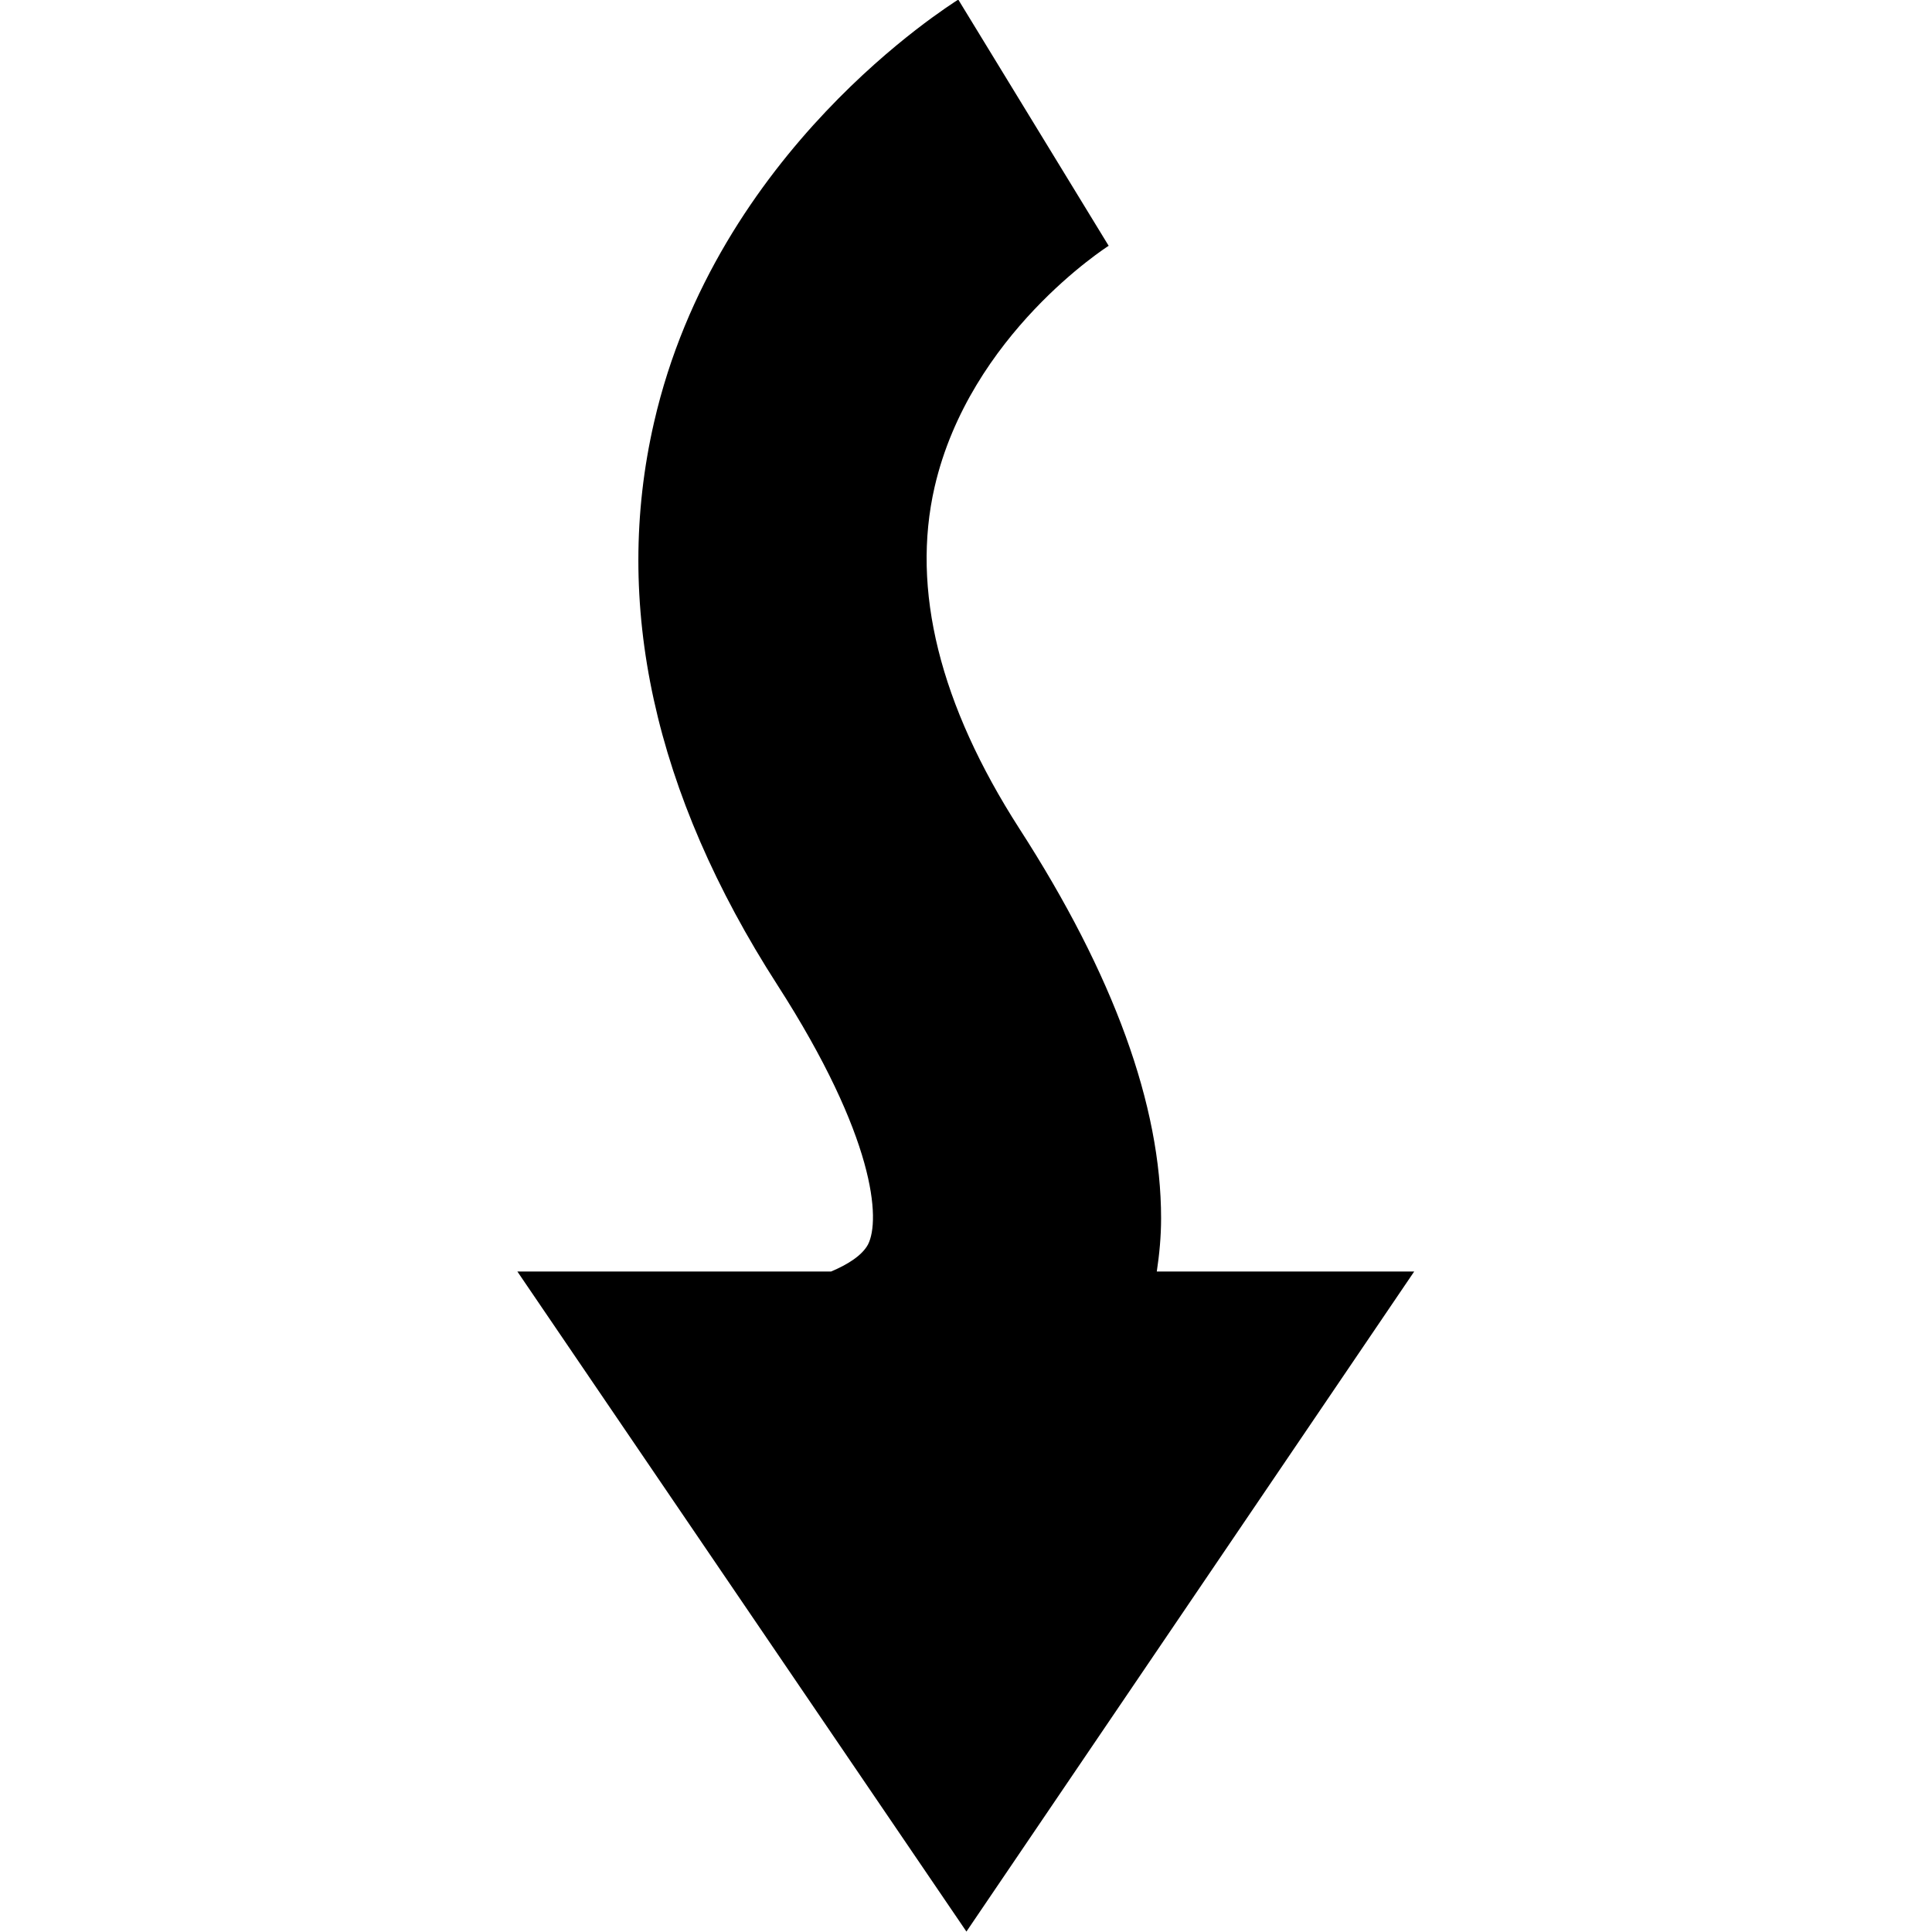
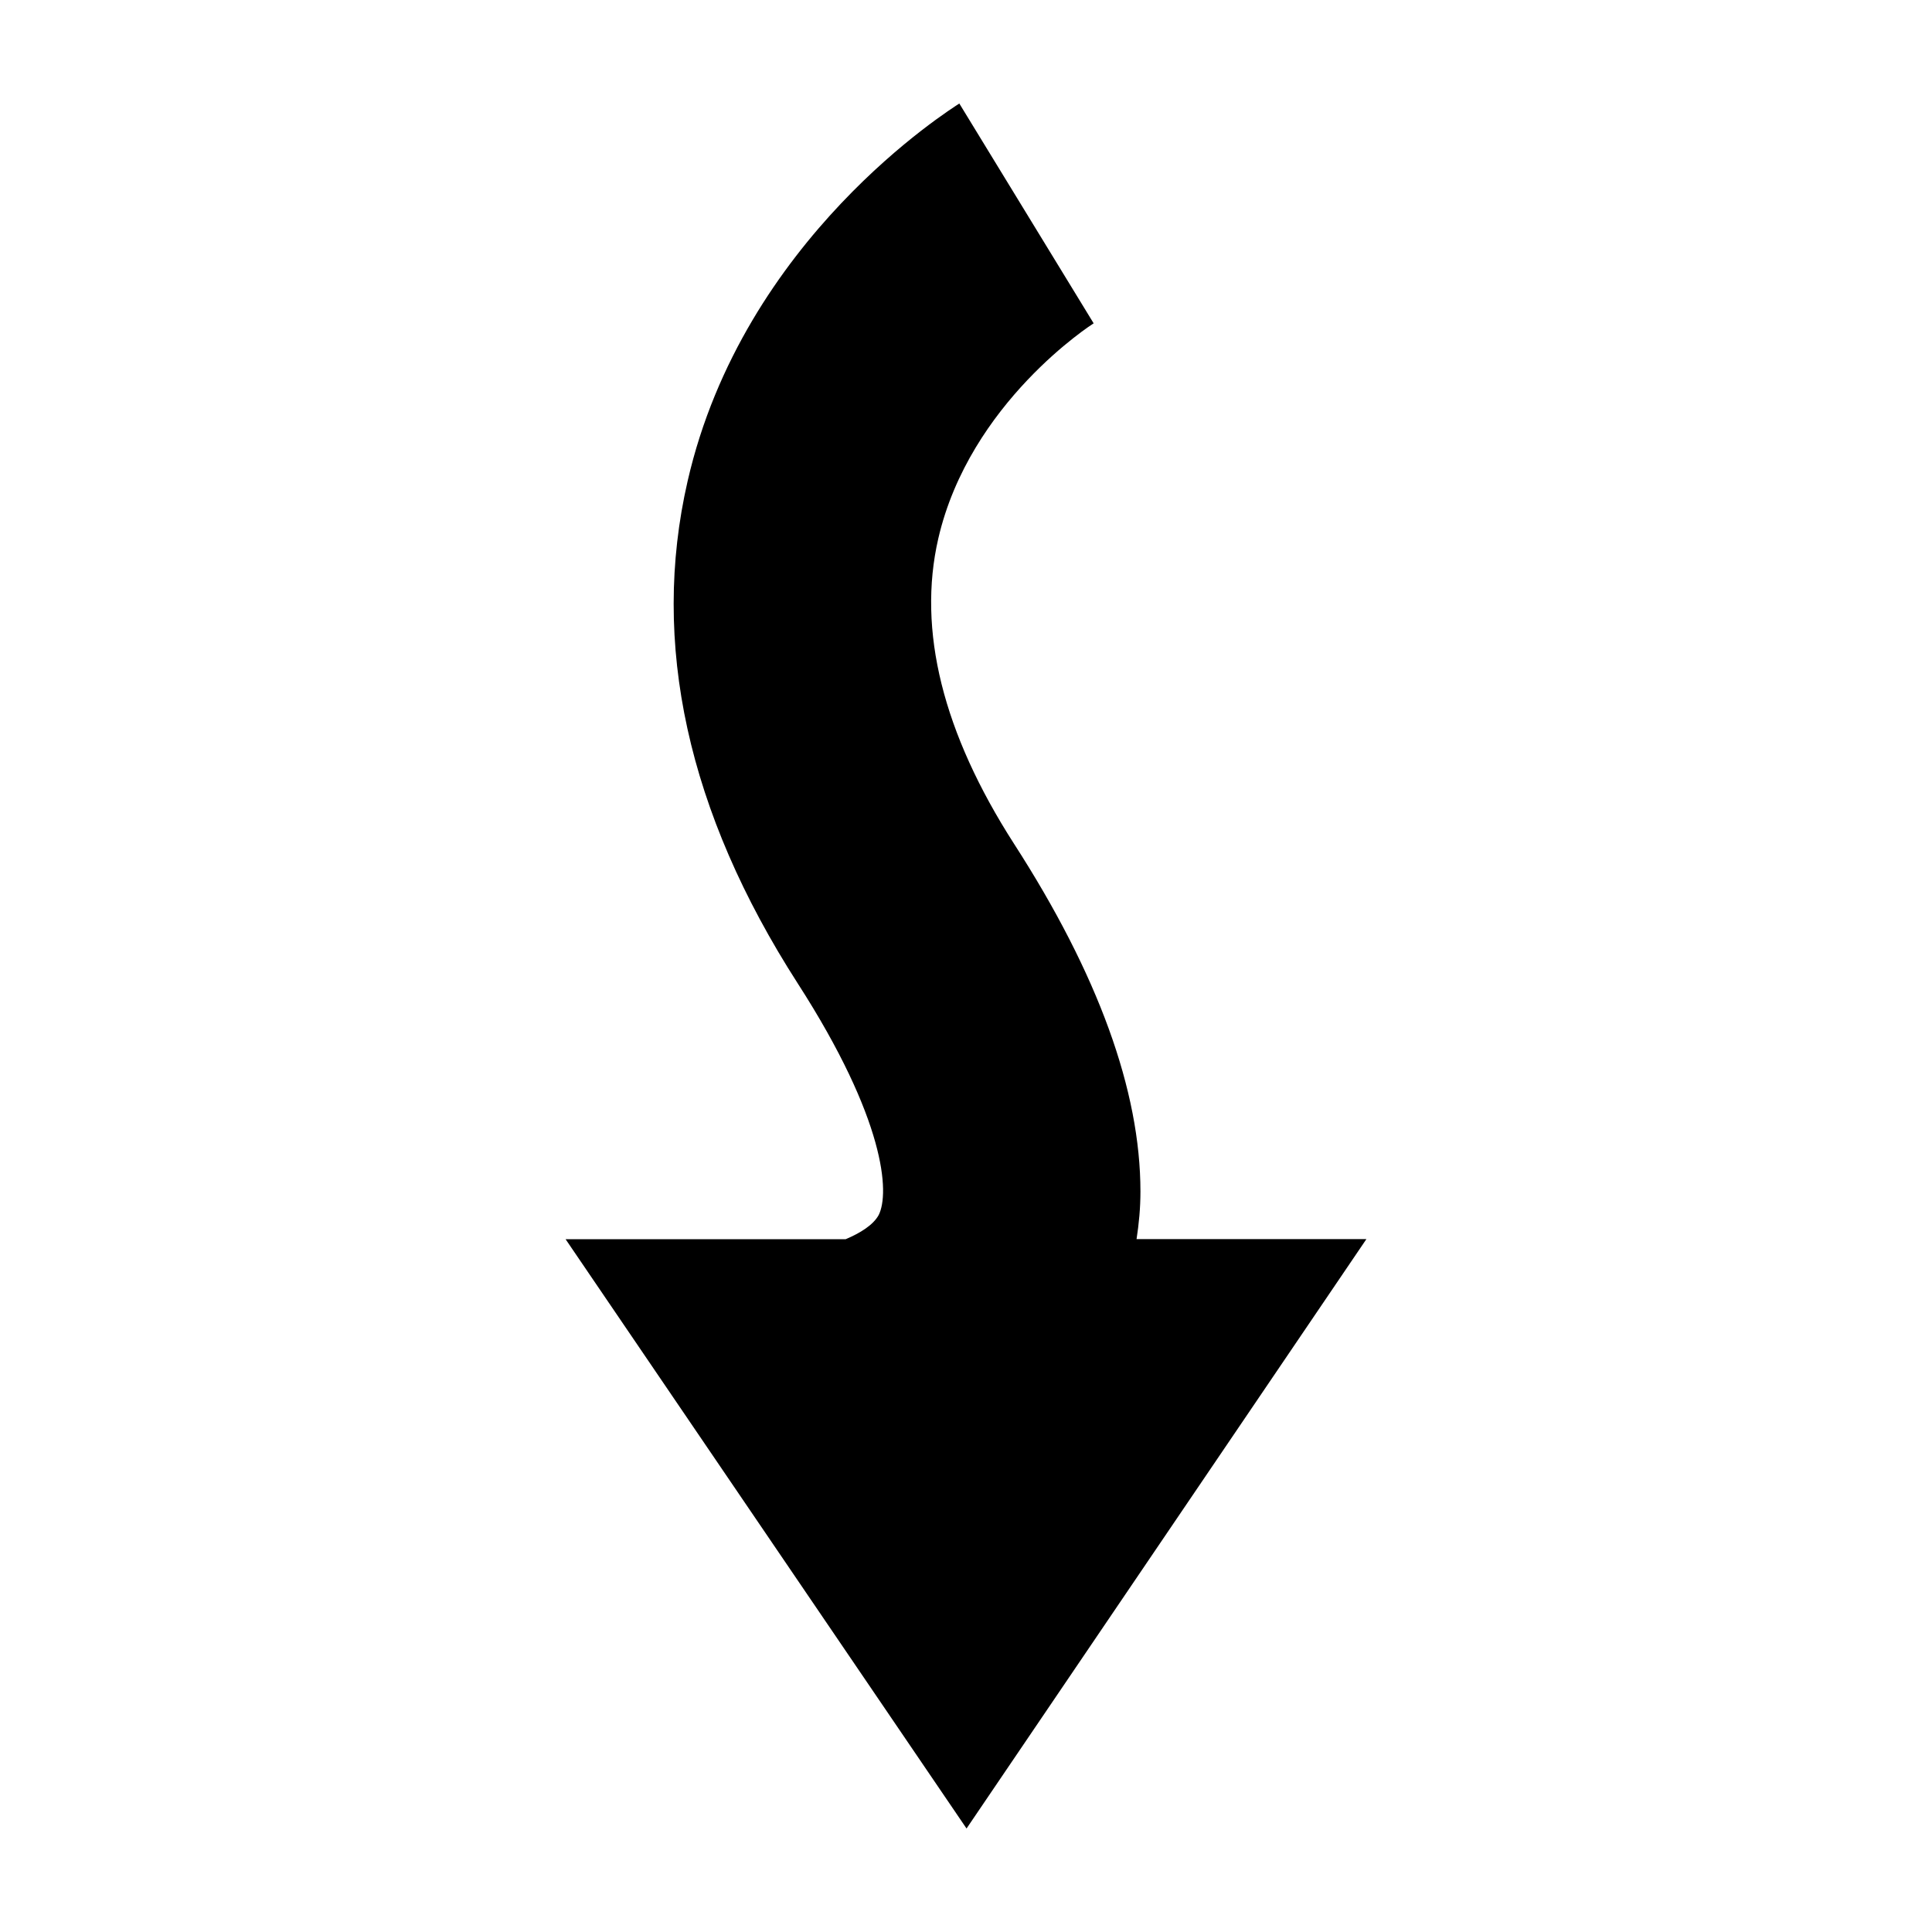
- <svg xmlns="http://www.w3.org/2000/svg" version="1.1" id="Layer_1" x="0px" y="0px" viewBox="0 0 449.6 449.5" style="enable-background:new 0 0 449.6 449.5;" xml:space="preserve">
-   <path d="M224.9,449.5L120.4,295.9h73c3.8-1.6,7.2-3.7,8.6-6.3c2.9-5.7,1.8-24.8-21.1-60.4c-28.7-44.6-38.4-88.7-28.7-130.9  C166.7,35,220.8,1.4,223-0.1l35,57.3c-0.3,0.2-32.3,20.6-40.5,56.1c-5.5,23.9,1.2,50.7,19.7,79.5c22,34.1,33,64.5,33,90.7  c0,4.3-0.4,8.4-1,12.4h59.9L224.9,449.5z" />
+ <svg xmlns="http://www.w3.org/2000/svg" version="1.1" id="Layer_1" x="0px" y="0px" viewBox="0 0 1792 1792" style="enable-background:new 0 0 1792 1792;" xml:space="preserve">
+   <path d="M896.5,1696l-371.9-546.6h259.8c13.5-5.7,25.6-13.2,30.6-22.4c10.3-20.3,6.4-88.3-75.1-214.9  C637.8,753.3,603.3,596.4,637.8,446.2c51.6-225.3,244.1-344.8,252-350.2l124.6,203.9c-1.1,0.7-114.9,73.3-144.1,199.6  c-19.6,85.1,4.3,180.4,70.1,282.9c78.3,121.4,117.4,229.5,117.4,322.8c0,15.3-1.4,29.9-3.6,44.1h213.2L896.5,1696z" />
</svg>
